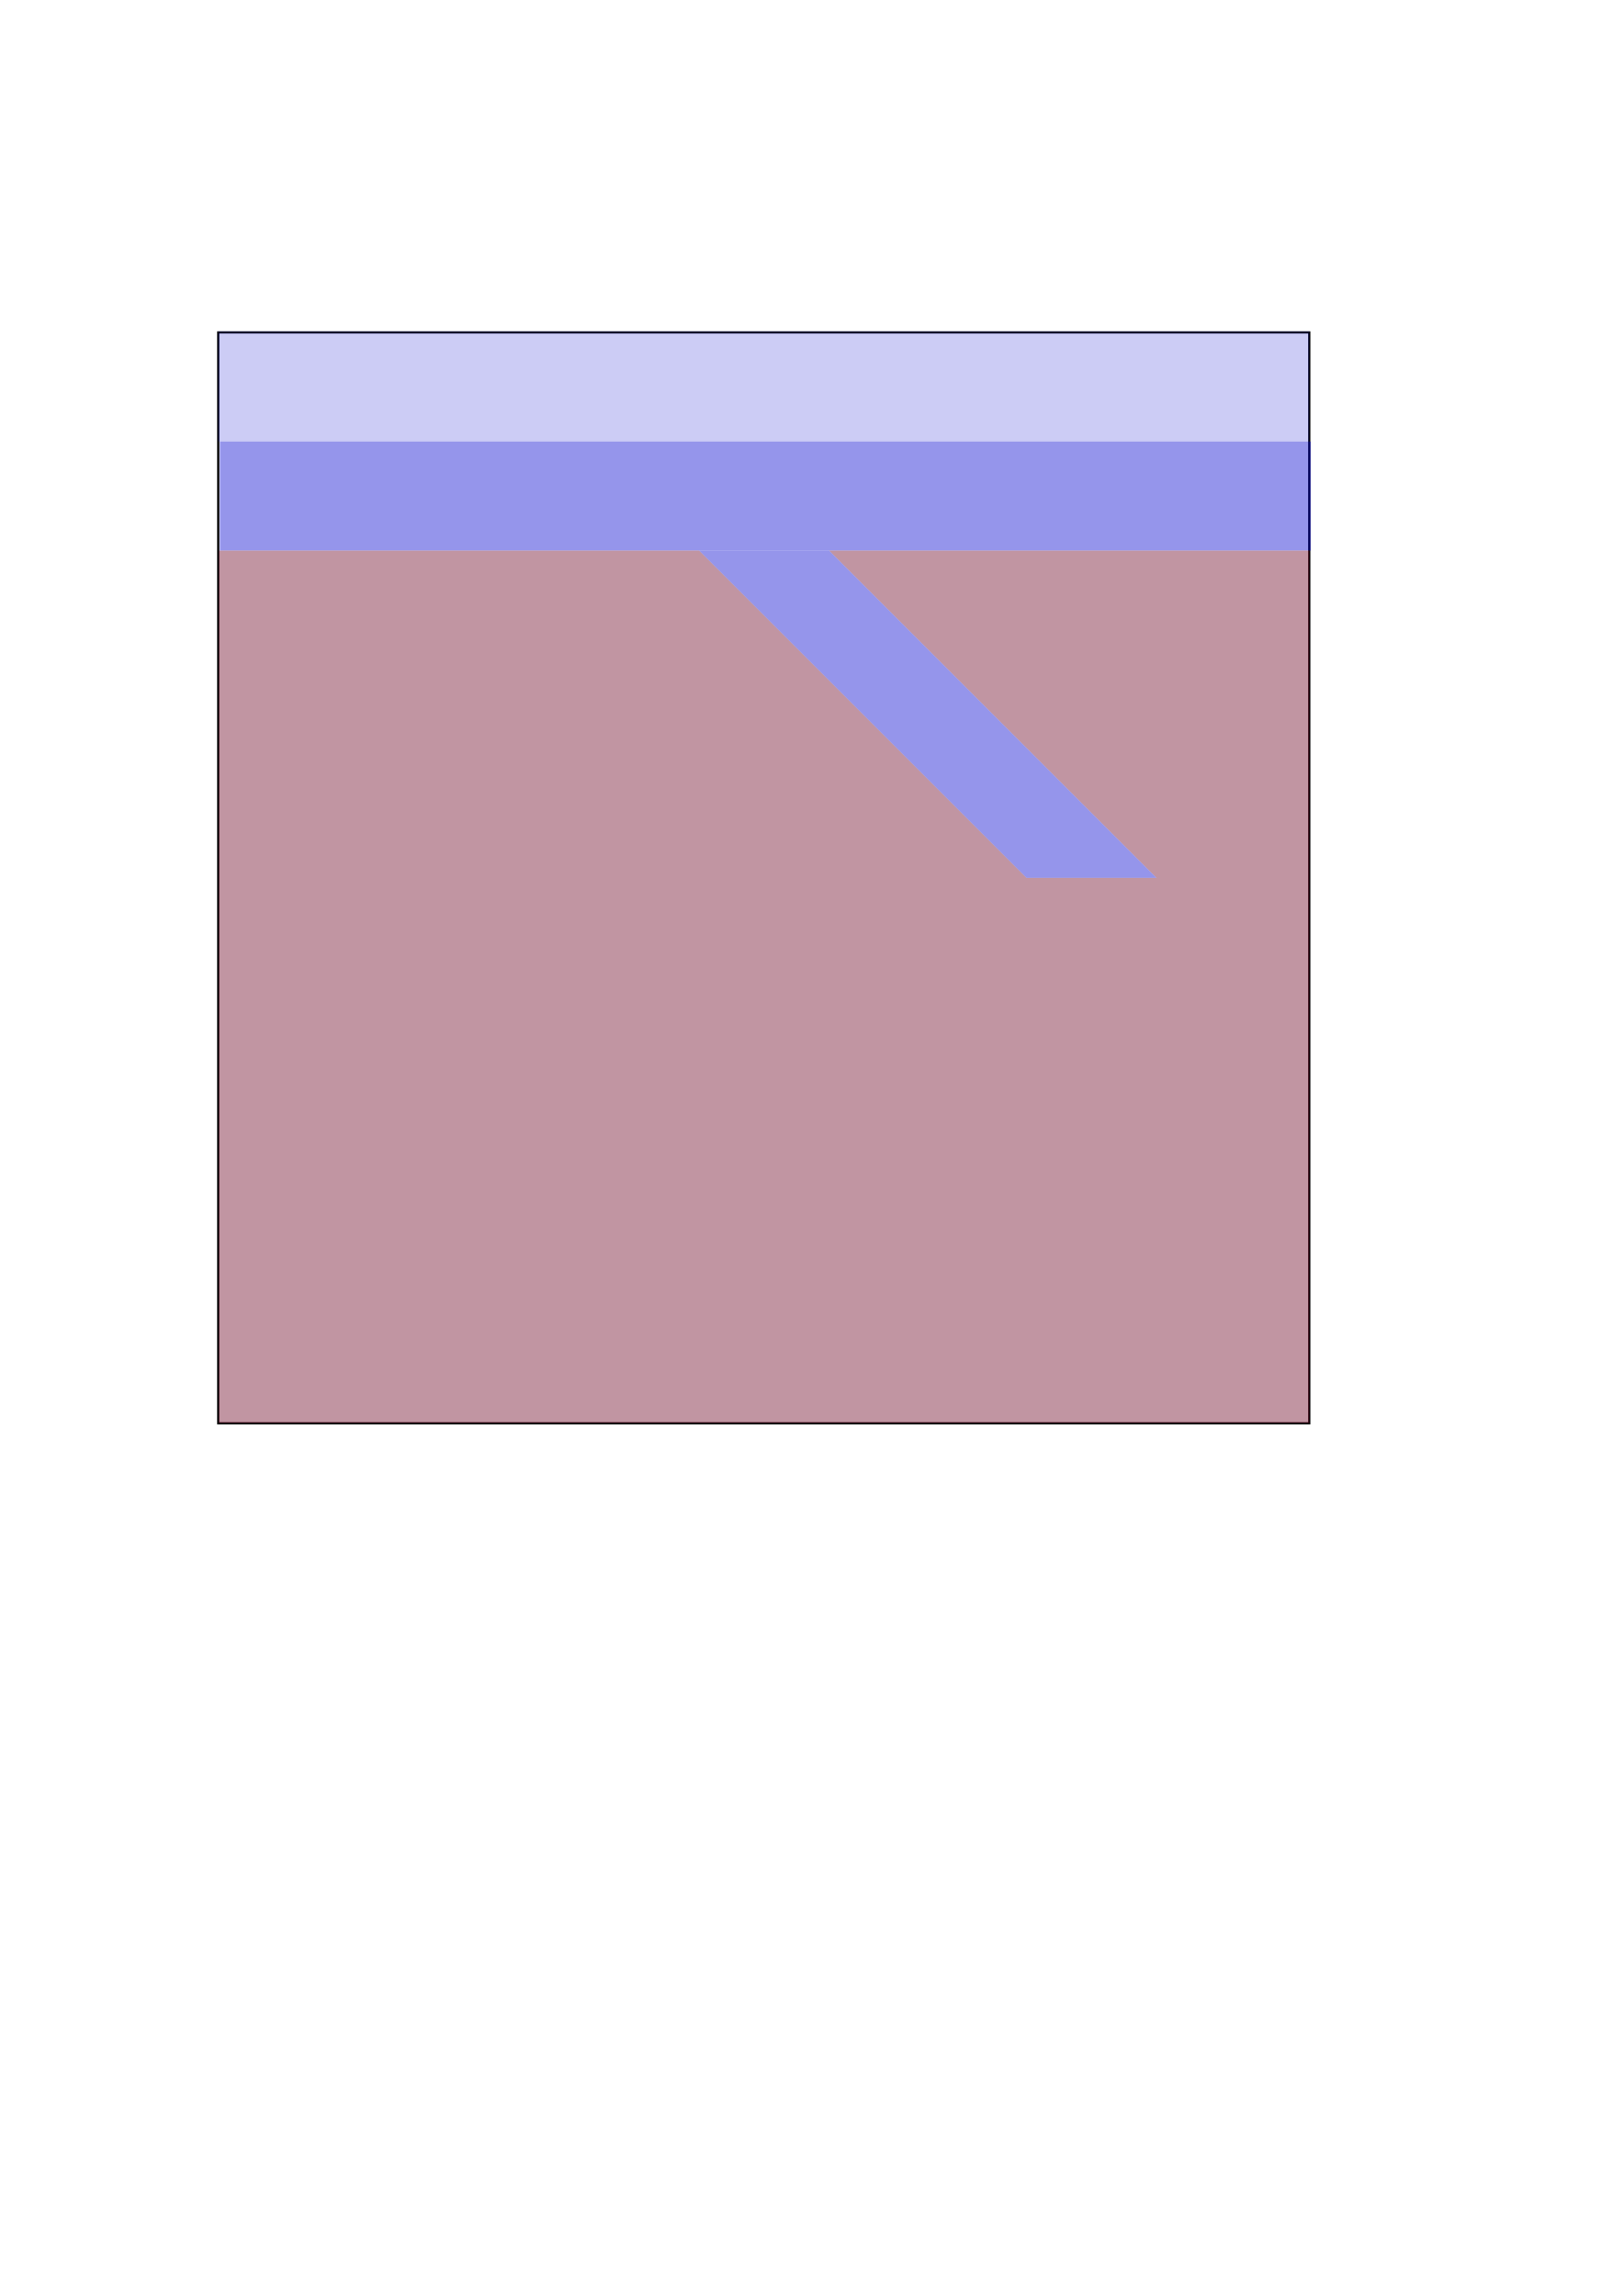
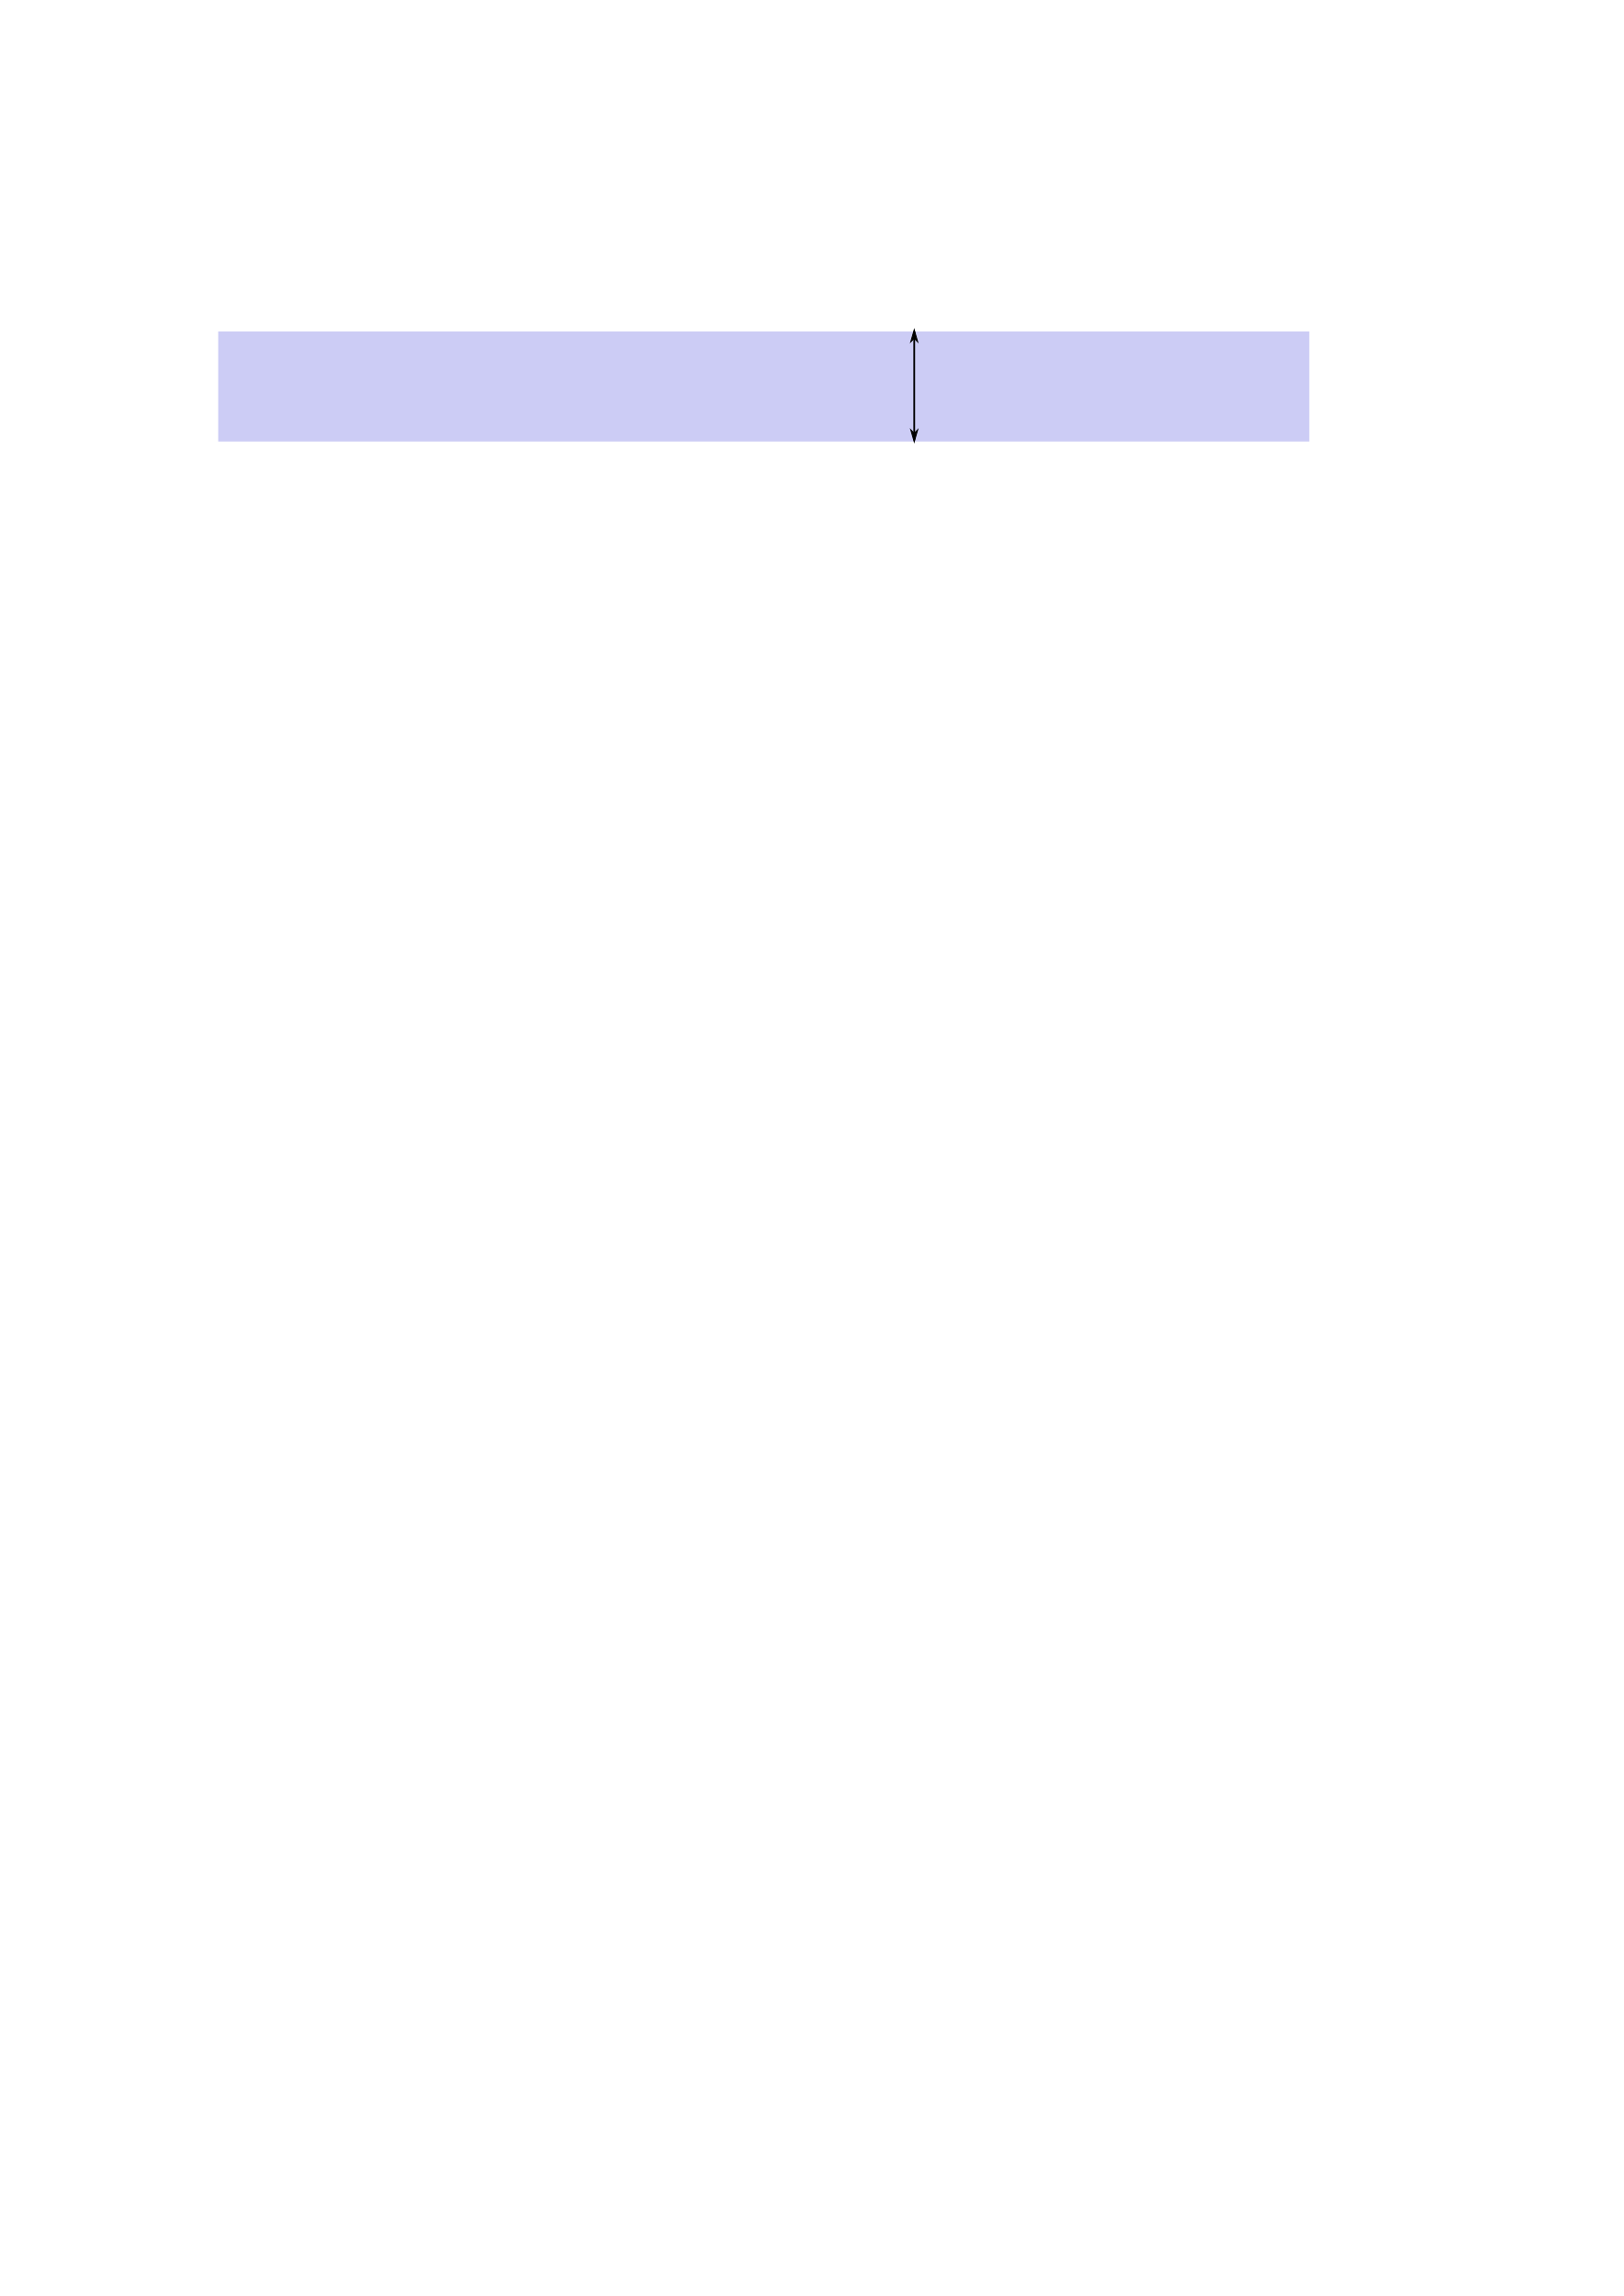
<svg xmlns="http://www.w3.org/2000/svg" width="210mm" height="297mm" viewBox="0 0 744.094 1052.362" id="svg2" version="1.1">
-   <defs id="defs4" />
+   <defs id="defs4">
+     <marker orient="auto" refY="0.0" refX="0.0" id="marker7028" style="overflow:visible;">
+       <path id="path7030" d="M 0.0,0.0 L 5.0,-5.0 L -12.5,0.0 L 5.0,5.0 L 0.0,0.0 z " style="fill-rule:evenodd;stroke:#000000;stroke-width:1pt;stroke-opacity:1;fill:#000000;fill-opacity:1" transform="scale(0.4) rotate(180) translate(10,0)" />
+     </marker>
+     <marker style="overflow:visible" id="marker6970" refX="0.0" refY="0.0" orient="auto">
+       <path transform="scale(0.4) translate(10,0)" style="fill-rule:evenodd;stroke:#000000;stroke-width:1pt;stroke-opacity:1;fill:#000000;fill-opacity:1" d="M 0.0,0.0 L 5.0,-5.0 L -12.5,0.0 L 5.0,5.0 L 0.0,0.0 z " id="path6972" />
+     </marker>
+     <marker style="overflow:visible;" id="marker6894" refX="0.0" refY="0.0" orient="auto">
+       <path transform="scale(0.4) rotate(180) translate(10,0)" style="fill-rule:evenodd;stroke:#000000;stroke-width:1pt;stroke-opacity:1;fill:#000000;fill-opacity:1" d="M 0.0,0.0 L 5.0,-5.0 L -12.5,0.0 L 5.0,5.0 L 0.0,0.0 z " id="path6896" />
+     </marker>
+     <marker orient="auto" refY="0.0" refX="0.0" id="marker6848" style="overflow:visible">
+       <path id="path6850" d="M 0.0,0.0 L 5.0,-5.0 L -12.5,0.0 L 5.0,5.0 L 0.0,0.0 z " style="fill-rule:evenodd;stroke:#000000;stroke-width:1pt;stroke-opacity:1;fill:#000000;fill-opacity:1" transform="scale(0.4) translate(10,0)" />
+     </marker>
+     <marker orient="auto" refY="0.0" refX="0.0" id="Arrow1Mend" style="overflow:visible;">
+       <path id="path4187" d="M 0.0,0.0 L 5.0,-5.0 L -12.5,0.0 L 5.0,5.0 L 0.0,0.0 z " style="fill-rule:evenodd;stroke:#000000;stroke-width:1pt;stroke-opacity:1;fill:#000000;fill-opacity:1" transform="scale(0.4) rotate(180) translate(10,0)" />
+     </marker>
+     <marker orient="auto" refY="0.0" refX="0.0" id="Arrow1Mstart" style="overflow:visible">
+       <path id="path4184" d="M 0.0,0.0 L 5.0,-5.0 L -12.5,0.0 L 5.0,5.0 L 0.0,0.0 z " style="fill-rule:evenodd;stroke:#000000;stroke-width:1pt;stroke-opacity:1;fill:#000000;fill-opacity:1" transform="scale(0.4) translate(10,0)" />
+     </marker>
+   </defs>
  <g id="layer1" style="display:inline" />
-   <g id="layer2" style="display:inline">
-     <path style="display:inline;fill:none;fill-rule:evenodd;stroke:#000000;stroke-width:1px;stroke-linecap:butt;stroke-linejoin:miter;stroke-opacity:1" d="m 100,152.362 0,500 500,0 0,-500 z" id="path4816" />
+   <g id="layer2" style="display:none">
+     <path style="display:inline;fill:none;fill-rule:evenodd;stroke:#000000;stroke-width:1px;stroke-linecap:butt;stroke-linejoin:miter;stroke-opacity:1" d="m 100.245,151.903 500.255,0 0,400.459 -500.255,0 z" id="path4170" />
+     <path style="display:inline;fill:none;fill-rule:evenodd;stroke:#000000;stroke-width:0.8;stroke-linecap:butt;stroke-linejoin:miter;stroke-miterlimit:4;stroke-dasharray:none;stroke-opacity:1;marker-start:url(#Arrow1Mstart);marker-end:url(#Arrow1Mend)" d="m 100.245,138.44 500.255,0" id="path4171" />
+     <flowRoot xml:space="preserve" id="flowRoot4858" style="font-style:normal;font-weight:normal;font-size:25px;line-height:125%;font-family:sans-serif;letter-spacing:0px;word-spacing:0px;fill:#000000;fill-opacity:1;stroke:none;stroke-width:1px;stroke-linecap:butt;stroke-linejoin:miter;stroke-opacity:1" transform="translate(-15.89431,18.19763)">
+       <flowRegion id="flowRegion4860">
+         <rect id="rect4862" width="158.943" height="28.698" x="309.056" y="92.964" />
+       </flowRegion>
+       <flowPara id="flowPara4864">500 km</flowPara>
+     </flowRoot>
+     <path style="fill:none;fill-rule:evenodd;stroke:#000000;stroke-width:0.8;stroke-linecap:butt;stroke-linejoin:miter;stroke-miterlimit:4;stroke-dasharray:none;stroke-opacity:1;marker-start:url(#marker6848);marker-end:url(#marker6894)" d="m 86.165,151.903 0,400.459" id="path6846" />
+     <flowRoot xml:space="preserve" id="flowRoot6940" style="font-style:normal;font-weight:normal;font-size:25px;line-height:125%;font-family:sans-serif;letter-spacing:0px;word-spacing:0px;fill:#000000;fill-opacity:1;stroke:none;stroke-width:1px;stroke-linecap:butt;stroke-linejoin:miter;stroke-opacity:1" transform="matrix(0,-1,1,0,-229.8479,195.694)">
+       <flowRegion id="flowRegion6942">
+         <rect id="rect6944" width="161.716" height="63.688" x="-177.95" y="288.736" />
+       </flowRegion>
+       <flowPara id="flowPara6946">400 km</flowPara>
+     </flowRoot>
  </g>
  <g id="layer3" style="display:inline">
    <path style="display:inline;fill:#0000cf;fill-opacity:0.201;fill-rule:evenodd;stroke:none;stroke-width:0.6;stroke-linecap:butt;stroke-linejoin:miter;stroke-miterlimit:4;stroke-dasharray:none;stroke-opacity:0.623" d="m 100,151.903 0,50.459 500,0 0,-50.459 z" id="path4820" />
    <flowRoot xml:space="preserve" id="flowRoot4828" style="font-style:normal;font-weight:normal;font-size:25px;line-height:125%;font-family:sans-serif;letter-spacing:0px;word-spacing:0px;display:inline;fill:#000000;fill-opacity:1;stroke:none;stroke-width:1px;stroke-linecap:butt;stroke-linejoin:miter;stroke-opacity:1" transform="translate(-50.92584,-129.7958)">
      <flowRegion id="flowRegion4830">
        <rect id="rect4832" width="123.378" height="42.962" x="172.95" y="290.61" />
      </flowRegion>
      <flowPara id="flowPara4836">water</flowPara>
    </flowRoot>
+     <path style="fill:none;fill-rule:evenodd;stroke:#000000;stroke-width:0.8;stroke-linecap:butt;stroke-linejoin:miter;stroke-opacity:1;stroke-miterlimit:4;stroke-dasharray:none;marker-start:url(#marker6970);marker-end:url(#marker7028)" d="m 418.964,151.903 0,49.852" id="path6962" />
+     <flowRoot xml:space="preserve" id="flowRoot7086" style="font-style:normal;font-weight:normal;font-size:25px;line-height:125%;font-family:sans-serif;letter-spacing:0px;word-spacing:0px;fill:#000000;fill-opacity:1;stroke:none;stroke-width:1px;stroke-linecap:butt;stroke-linejoin:miter;stroke-opacity:1" transform="matrix(0,-0.3868477,0.3868477,0,274.0033,266.2196)">
+       <flowRegion id="flowRegion7088">
+         <rect id="rect7090" width="99.902" height="48.702" x="191.063" y="291.858" />
+       </flowRegion>
+       <flowPara id="flowPara7092">50 km</flowPara>
+     </flowRoot>
  </g>
-   <g id="layer4" style="display:inline">
+   <g id="layer4" style="display:none">
    <path style="display:inline;fill:#0000cf;fill-opacity:0.415;fill-rule:evenodd;stroke:none;stroke-width:1px;stroke-linecap:butt;stroke-linejoin:miter;stroke-opacity:1" d="m 100.745,202.362 0,50 500,0 0,-50 z" id="path4844" />
    <path style="display:inline;fill:#0000cf;fill-opacity:0.415;fill-rule:evenodd;stroke:none;stroke-width:1px;stroke-linecap:butt;stroke-linejoin:miter;stroke-opacity:1" d="M 380,252.362 530,402.362 l -59.62,0 -150,-150 59.62,0" id="path4856" />
    <flowRoot xml:space="preserve" id="flowRoot4860" style="font-style:normal;font-weight:normal;font-size:25px;line-height:125%;font-family:sans-serif;letter-spacing:0px;word-spacing:0px;fill:#000000;fill-opacity:1;stroke:none;stroke-width:1px;stroke-linecap:butt;stroke-linejoin:miter;stroke-opacity:1" transform="translate(-88.81793,-248.6869)">
      <flowRegion id="flowRegion4862">
        <rect id="rect4864" width="193.178" height="113.726" x="209.536" y="458.028" />
      </flowRegion>
      <flowPara id="flowPara4868">lithosphere</flowPara>
    </flowRoot>
    <flowRoot xml:space="preserve" id="flowRoot4910" style="font-style:normal;font-weight:normal;font-size:25px;line-height:125%;font-family:sans-serif;letter-spacing:0px;word-spacing:0px;display:inline;fill:#000000;fill-opacity:1;stroke:none;stroke-width:1px;stroke-linecap:butt;stroke-linejoin:miter;stroke-opacity:1" transform="matrix(0.7071068,0.7071068,-0.7071068,0.7071068,796.3139,-10.21014)">
      <flowRegion id="flowRegion4912">
        <rect id="rect4914" width="268.736" height="80.231" x="-95.031" y="488.407" />
      </flowRegion>
      <flowPara id="flowPara4918">slab</flowPara>
    </flowRoot>
  </g>
-   <g id="layer5" style="display:inline">
-     <path style="display:inline;fill:#6a0020;fill-opacity:0.415;fill-rule:evenodd;stroke:none;stroke-width:1px;stroke-linecap:butt;stroke-linejoin:miter;stroke-opacity:1" d="m 100.245,252.362 220.135,0 150,150 59.62,0 -150,-150 220,0 0,400 -499.755,0 z" id="path4895" />
+   <g id="layer5" style="display:none">
    <flowRoot xml:space="preserve" id="flowRoot4898" style="font-style:normal;font-weight:normal;font-size:25px;line-height:125%;font-family:sans-serif;letter-spacing:0px;word-spacing:0px;fill:#000000;fill-opacity:1;stroke:none;stroke-width:1px;stroke-linecap:butt;stroke-linejoin:miter;stroke-opacity:1" transform="translate(250.0971,88.69836)">
      <flowRegion id="flowRegion4900">
        <rect id="rect4902" width="313.914" height="118.818" x="-128.526" y="283.544" />
      </flowRegion>
      <flowPara id="flowPara4904">asthenosphere</flowPara>
    </flowRoot>
+     <path style="fill:#6a0020;fill-opacity:0.416;fill-rule:evenodd;stroke:none;stroke-width:1px;stroke-linecap:butt;stroke-linejoin:miter;stroke-opacity:1" d="m 100.245,252.362 220.135,0 150,150 59.62,0 -150,-150 220.5,0 0,300 -500.255,0 0,-300" id="path4173" />
  </g>
+   <g id="layer6" />
</svg>
